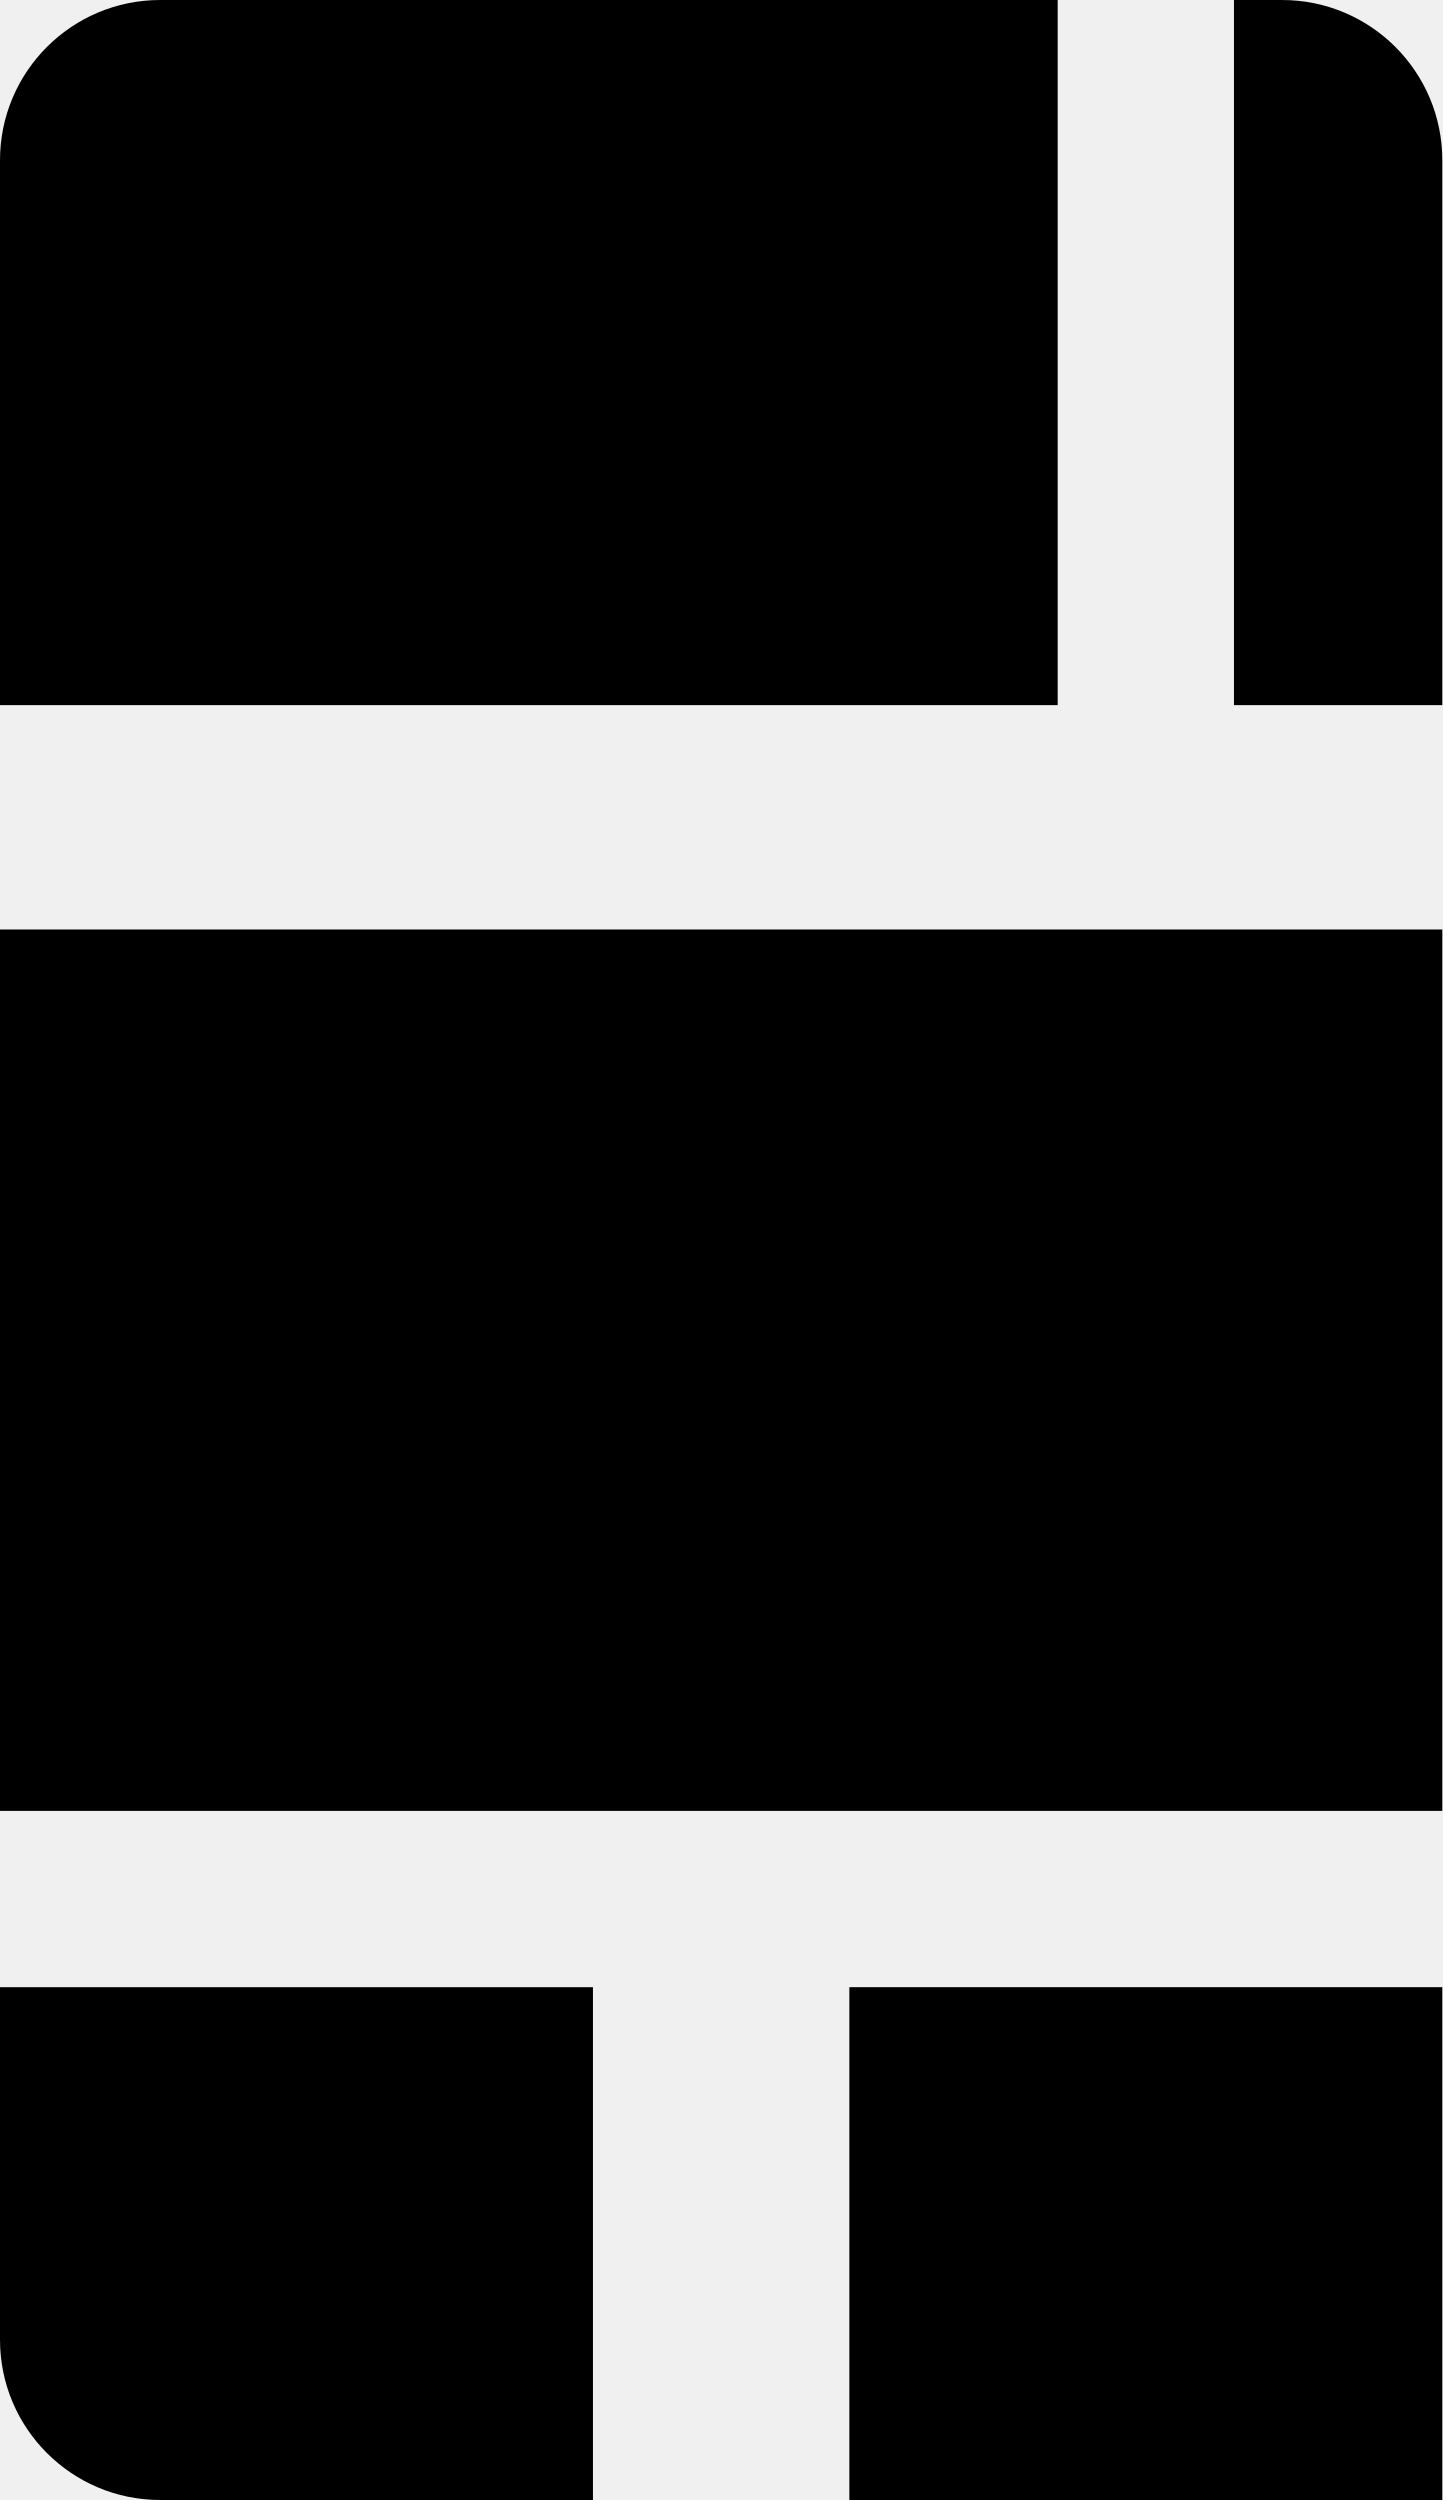
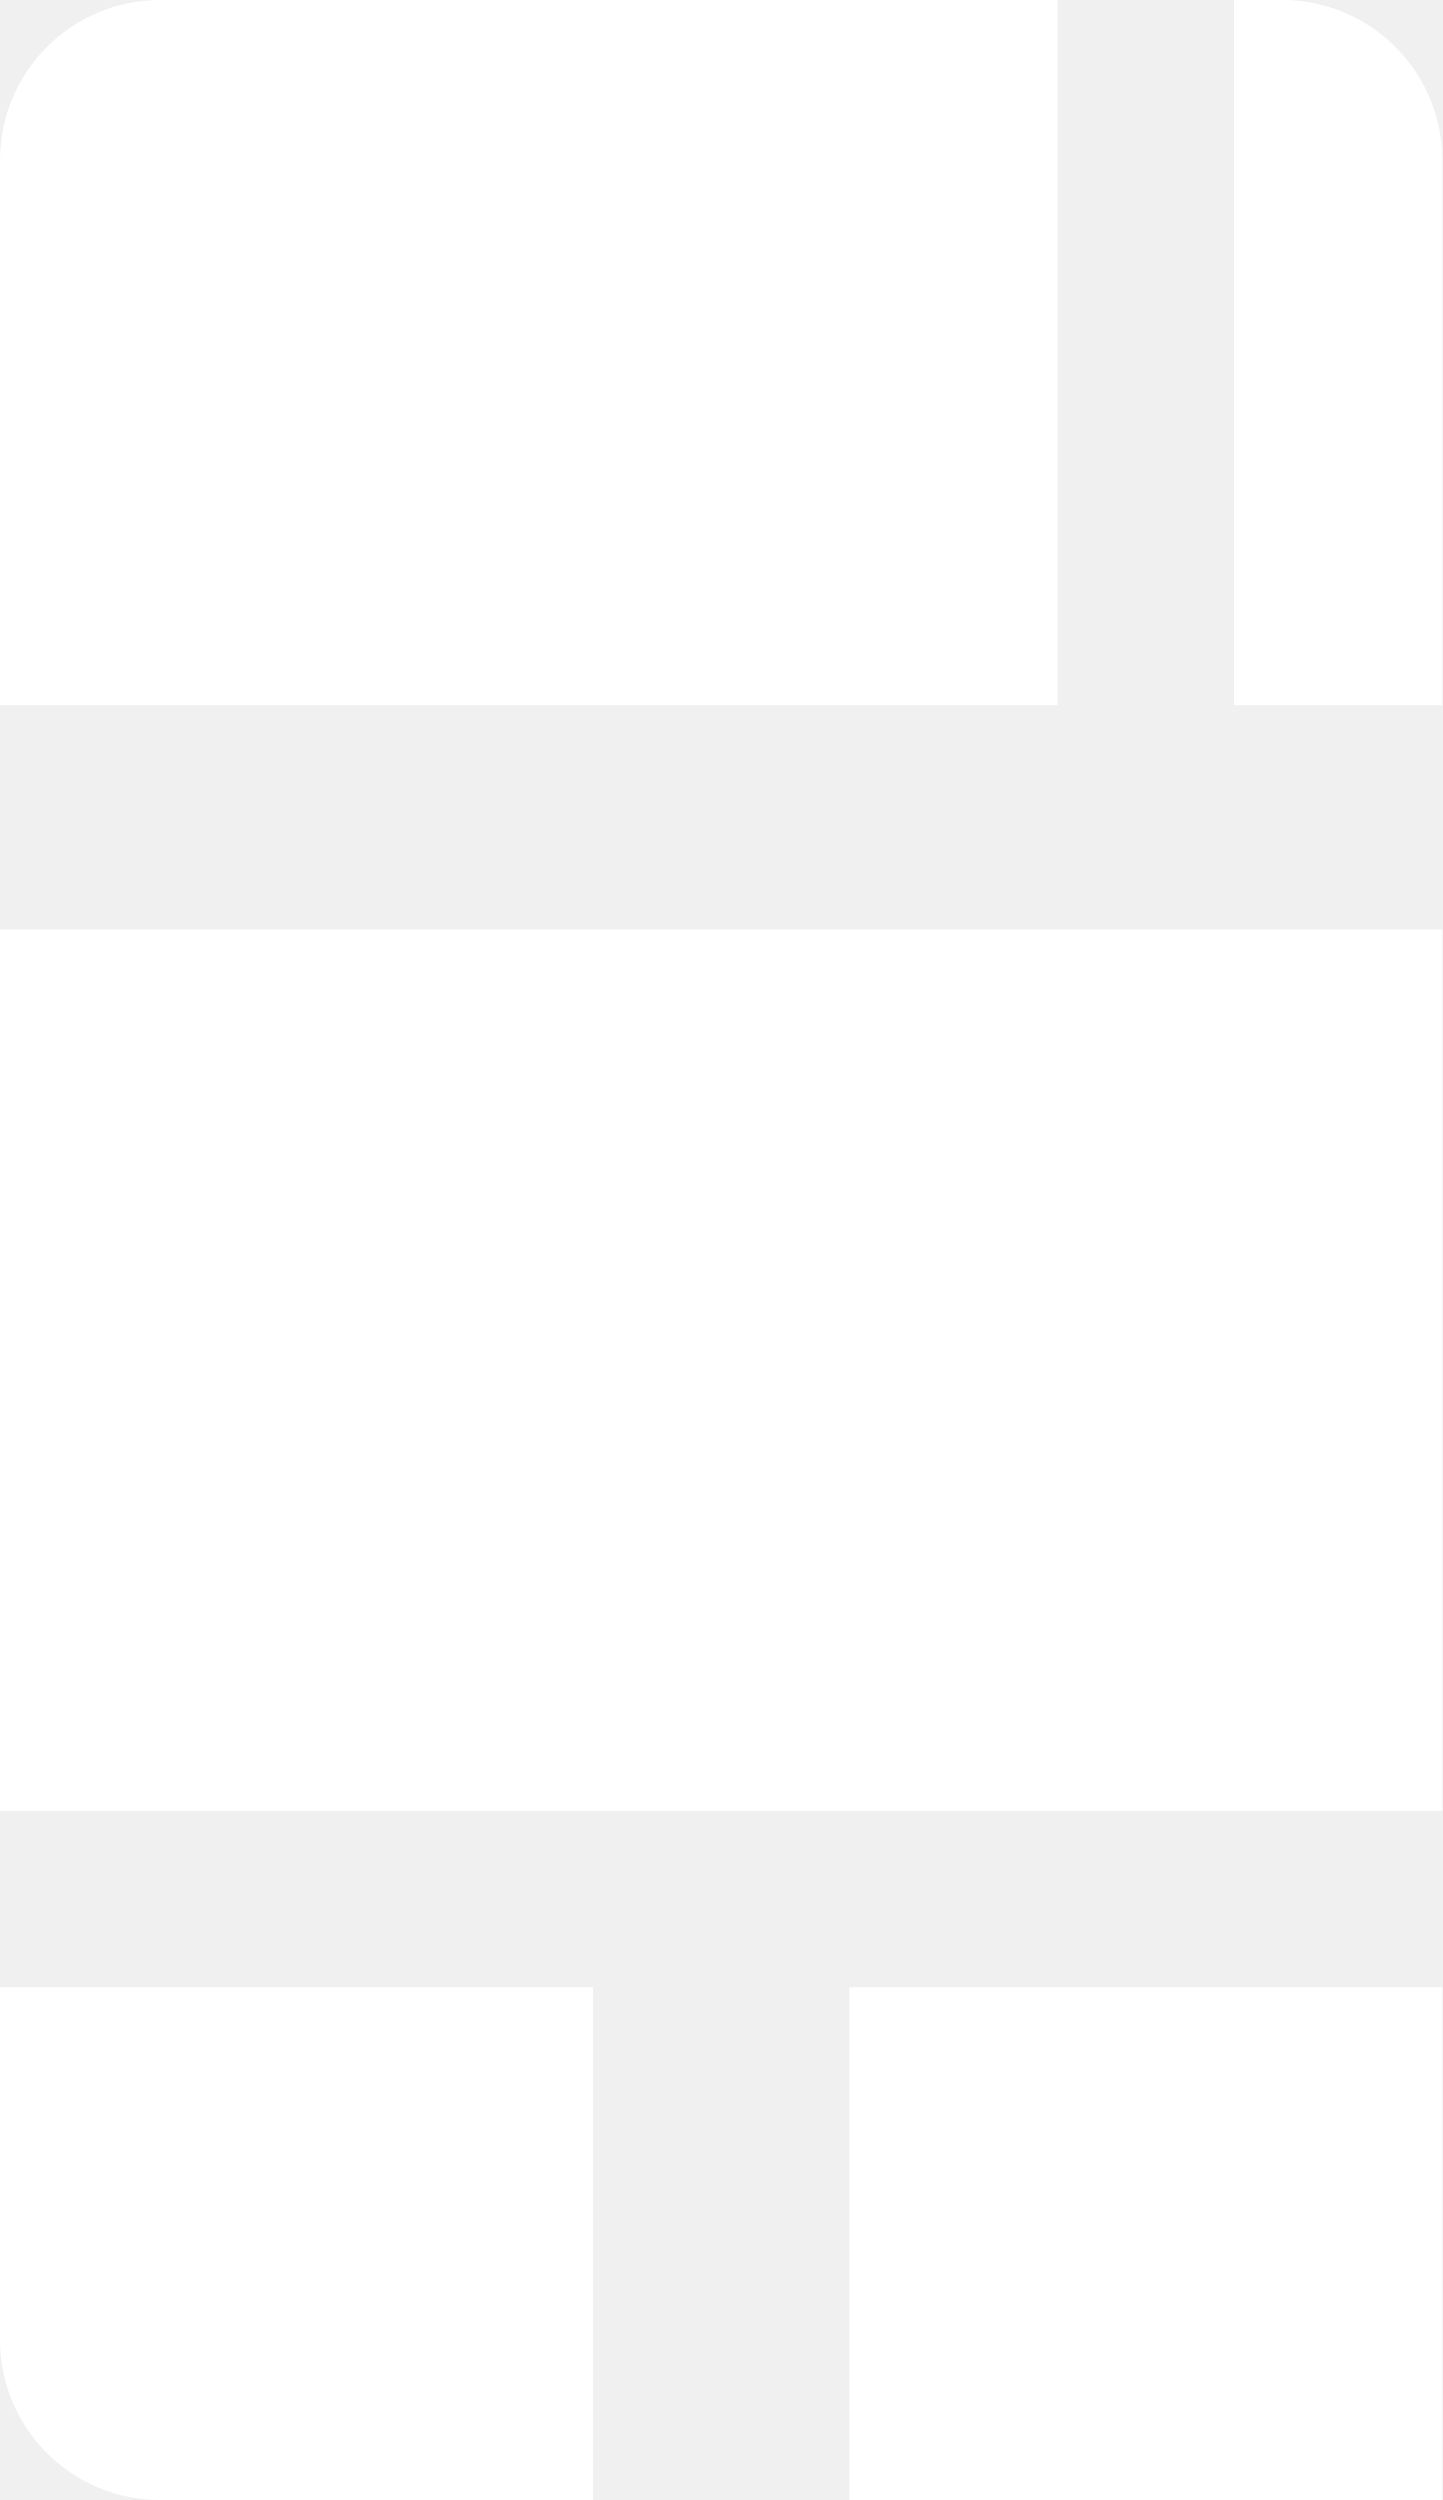
<svg xmlns="http://www.w3.org/2000/svg" width="90" height="156" viewBox="0 0 90 156" fill="none">
-   <rect y="58" width="90" height="55" fill="black" />
-   <path d="M0 10C0 4.477 4.477 0 10 0H66V44H0V10Z" fill="black" />
-   <path d="M0 124H37V156H10C4.477 156 0 151.523 0 146V124Z" fill="black" />
-   <path d="M53 124H90V156H53V124Z" fill="black" />
-   <path d="M77 0H80C85.523 0 90 4.477 90 10V44H77V0Z" fill="black" />
+   <rect y="58" width="90" height="55" fill="white" />
+   <path d="M0 10C0 4.477 4.477 0 10 0H66V44H0V10Z" fill="white" />
+   <path d="M0 124H37V156H10C4.477 156 0 151.523 0 146V124Z" fill="white" />
+   <path d="M53 124H90V156H53V124Z" fill="white" />
+   <path d="M77 0H80C85.523 0 90 4.477 90 10V44H77V0Z" fill="white" />
</svg>
